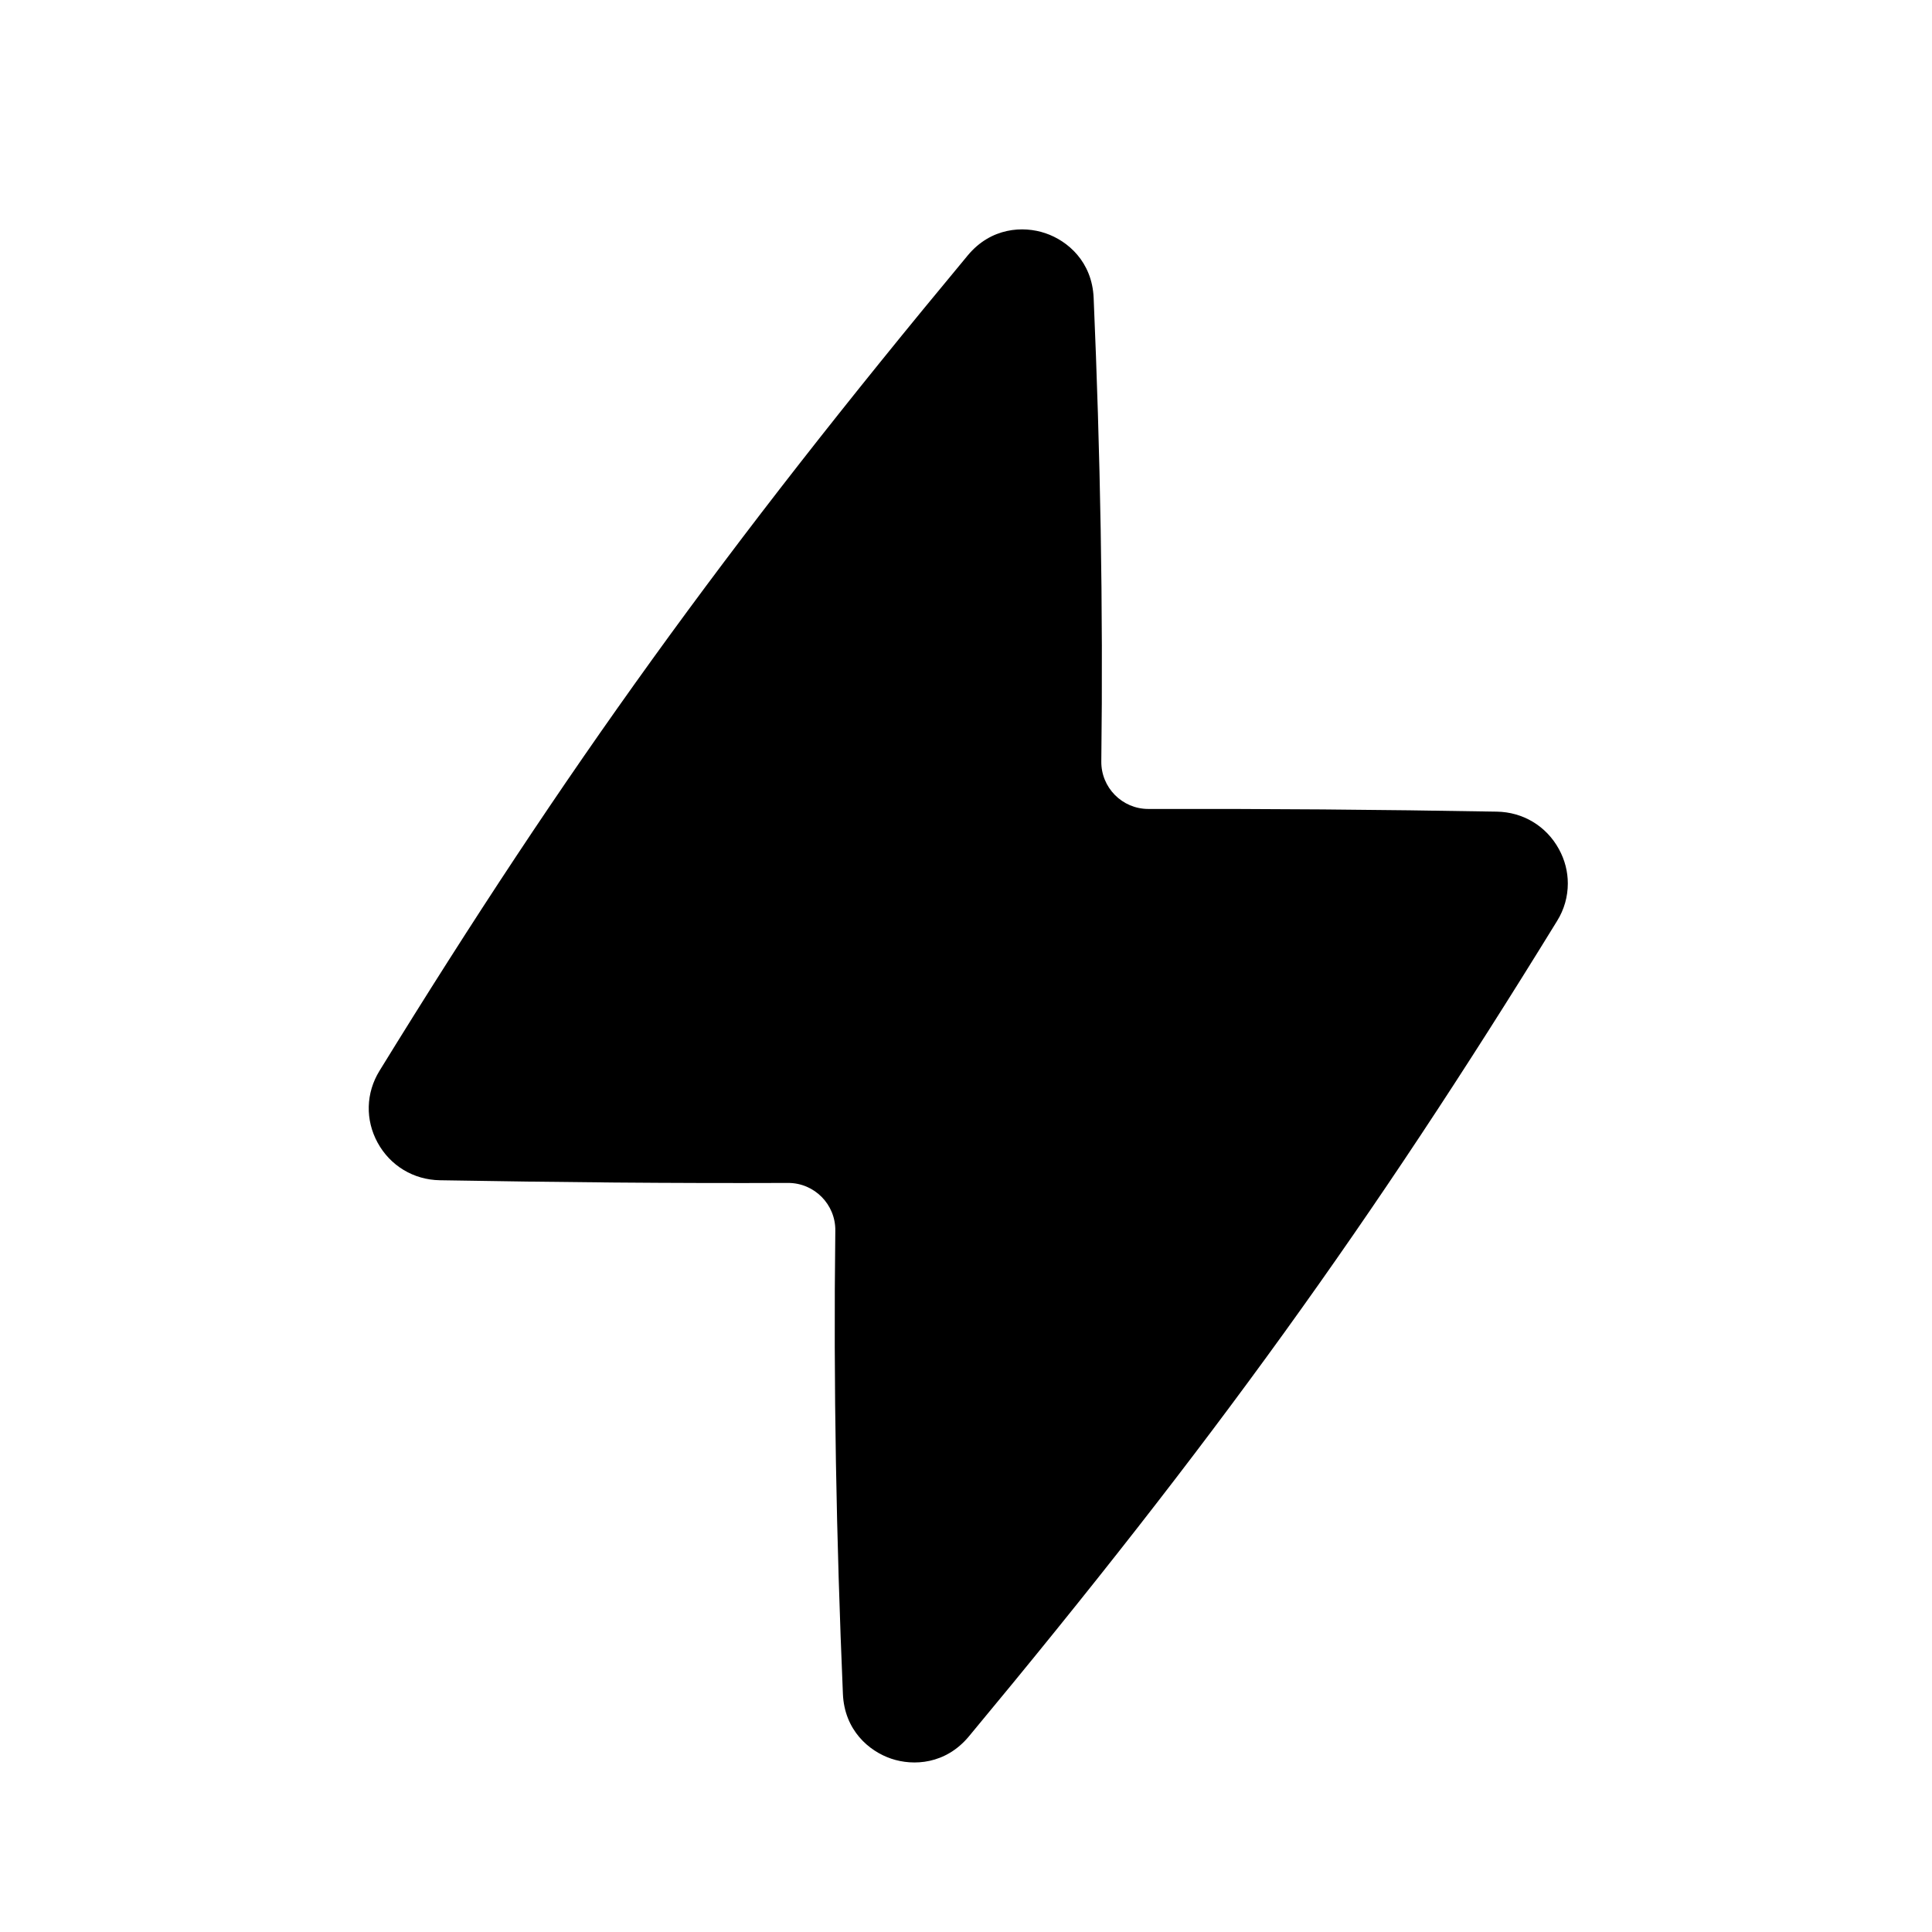
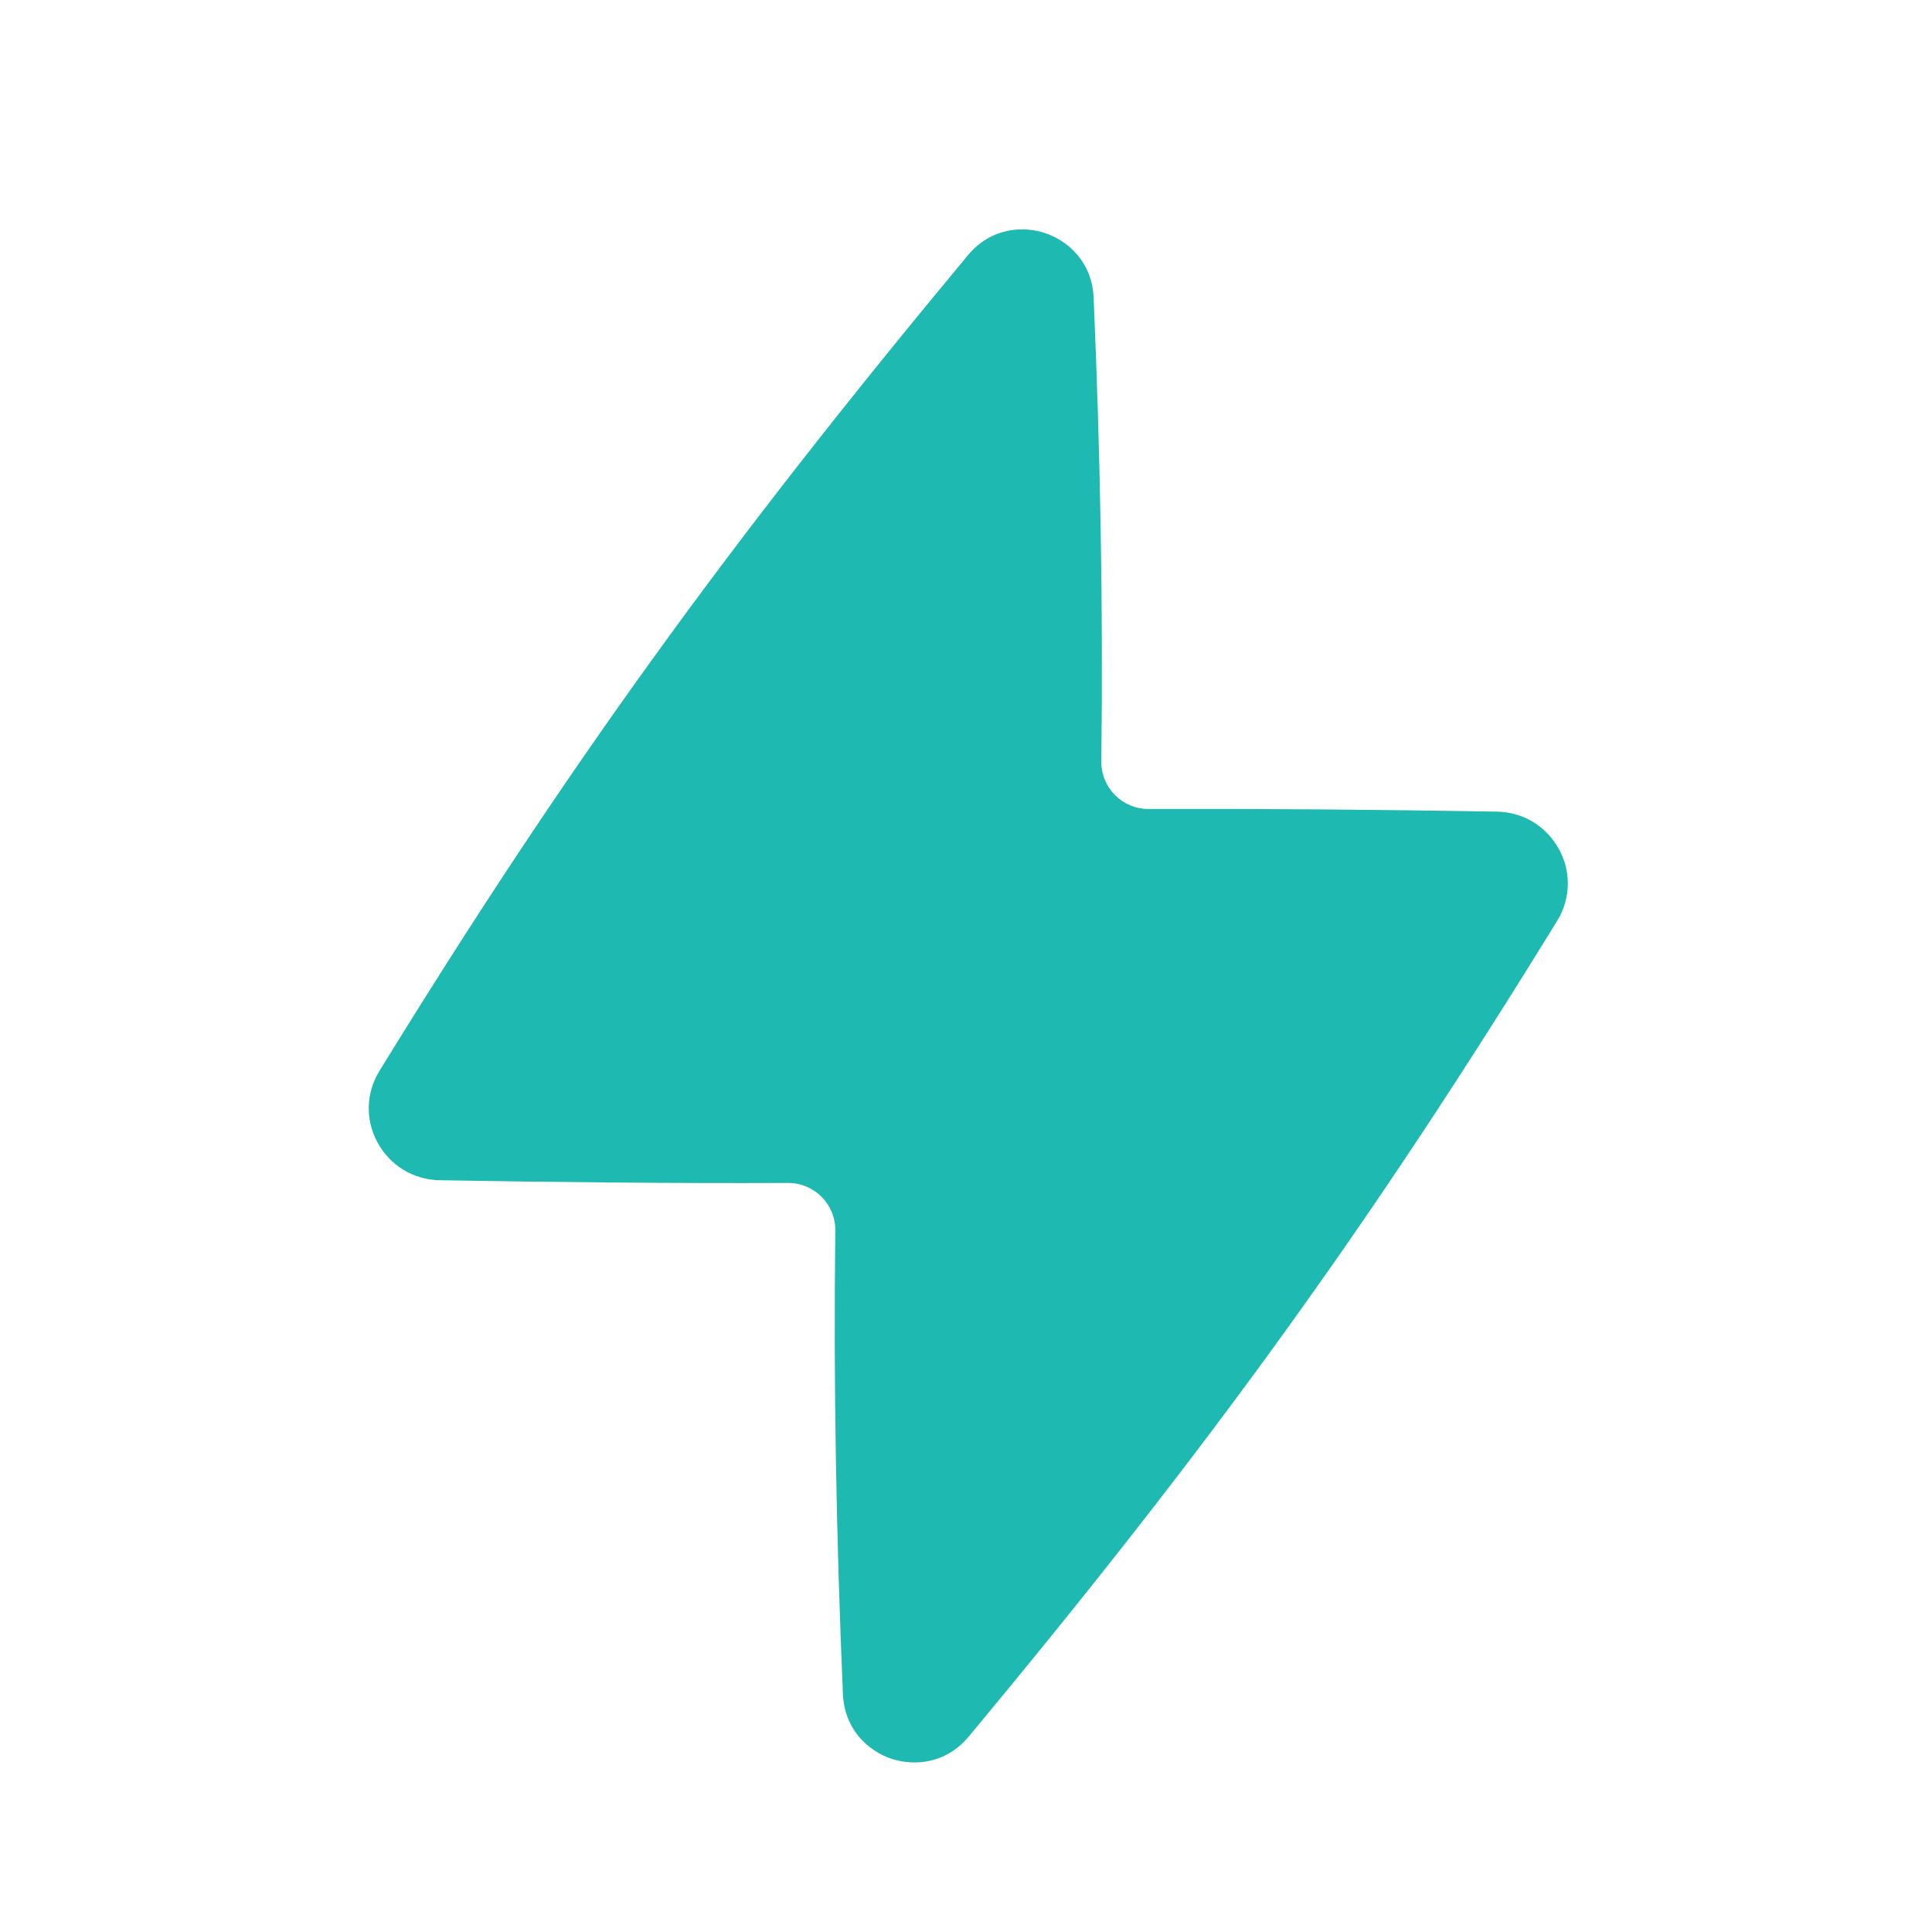
<svg xmlns="http://www.w3.org/2000/svg" width="24" height="24" viewBox="0 0 19.5 28" fill="none">
-   <path fill-rule="evenodd" clip-rule="evenodd" d="M18.472 12.804C18.472 12.992 18.421 13.18 18.316 13.348C15.62 17.732 13.309 20.934 9.792 25.165C9.455 25.57 8.989 25.597 8.666 25.488C8.341 25.378 7.988 25.074 7.966 24.549C7.871 22.312 7.828 20.075 7.856 17.836C7.861 17.455 7.552 17.143 7.171 17.144C5.489 17.151 3.807 17.134 2.125 17.105C1.743 17.099 1.405 16.894 1.223 16.561C1.042 16.23 1.052 15.84 1.25 15.519C3.947 11.136 6.258 7.933 9.775 3.702C10.111 3.297 10.578 3.27 10.901 3.38C11.224 3.489 11.578 3.793 11.6 4.318C11.696 6.556 11.739 8.793 11.711 11.033C11.706 11.413 12.013 11.725 12.394 11.724C14.077 11.72 15.76 11.733 17.443 11.763C17.824 11.769 18.161 11.973 18.343 12.306C18.43 12.464 18.472 12.634 18.472 12.804Z" fill="currentColor" />
+   <path fill-rule="evenodd" clip-rule="evenodd" d="M18.472 12.804C18.472 12.992 18.421 13.18 18.316 13.348C15.62 17.732 13.309 20.934 9.792 25.165C9.455 25.57 8.989 25.597 8.666 25.488C8.341 25.378 7.988 25.074 7.966 24.549C7.871 22.312 7.828 20.075 7.856 17.836C7.861 17.455 7.552 17.143 7.171 17.144C5.489 17.151 3.807 17.134 2.125 17.105C1.743 17.099 1.405 16.894 1.223 16.561C1.042 16.23 1.052 15.84 1.25 15.519C3.947 11.136 6.258 7.933 9.775 3.702C10.111 3.297 10.578 3.27 10.901 3.38C11.224 3.489 11.578 3.793 11.6 4.318C11.696 6.556 11.739 8.793 11.711 11.033C11.706 11.413 12.013 11.725 12.394 11.724C14.077 11.72 15.76 11.733 17.443 11.763C17.824 11.769 18.161 11.973 18.343 12.306C18.43 12.464 18.472 12.634 18.472 12.804Z" fill="#1ebab2" />
</svg>
